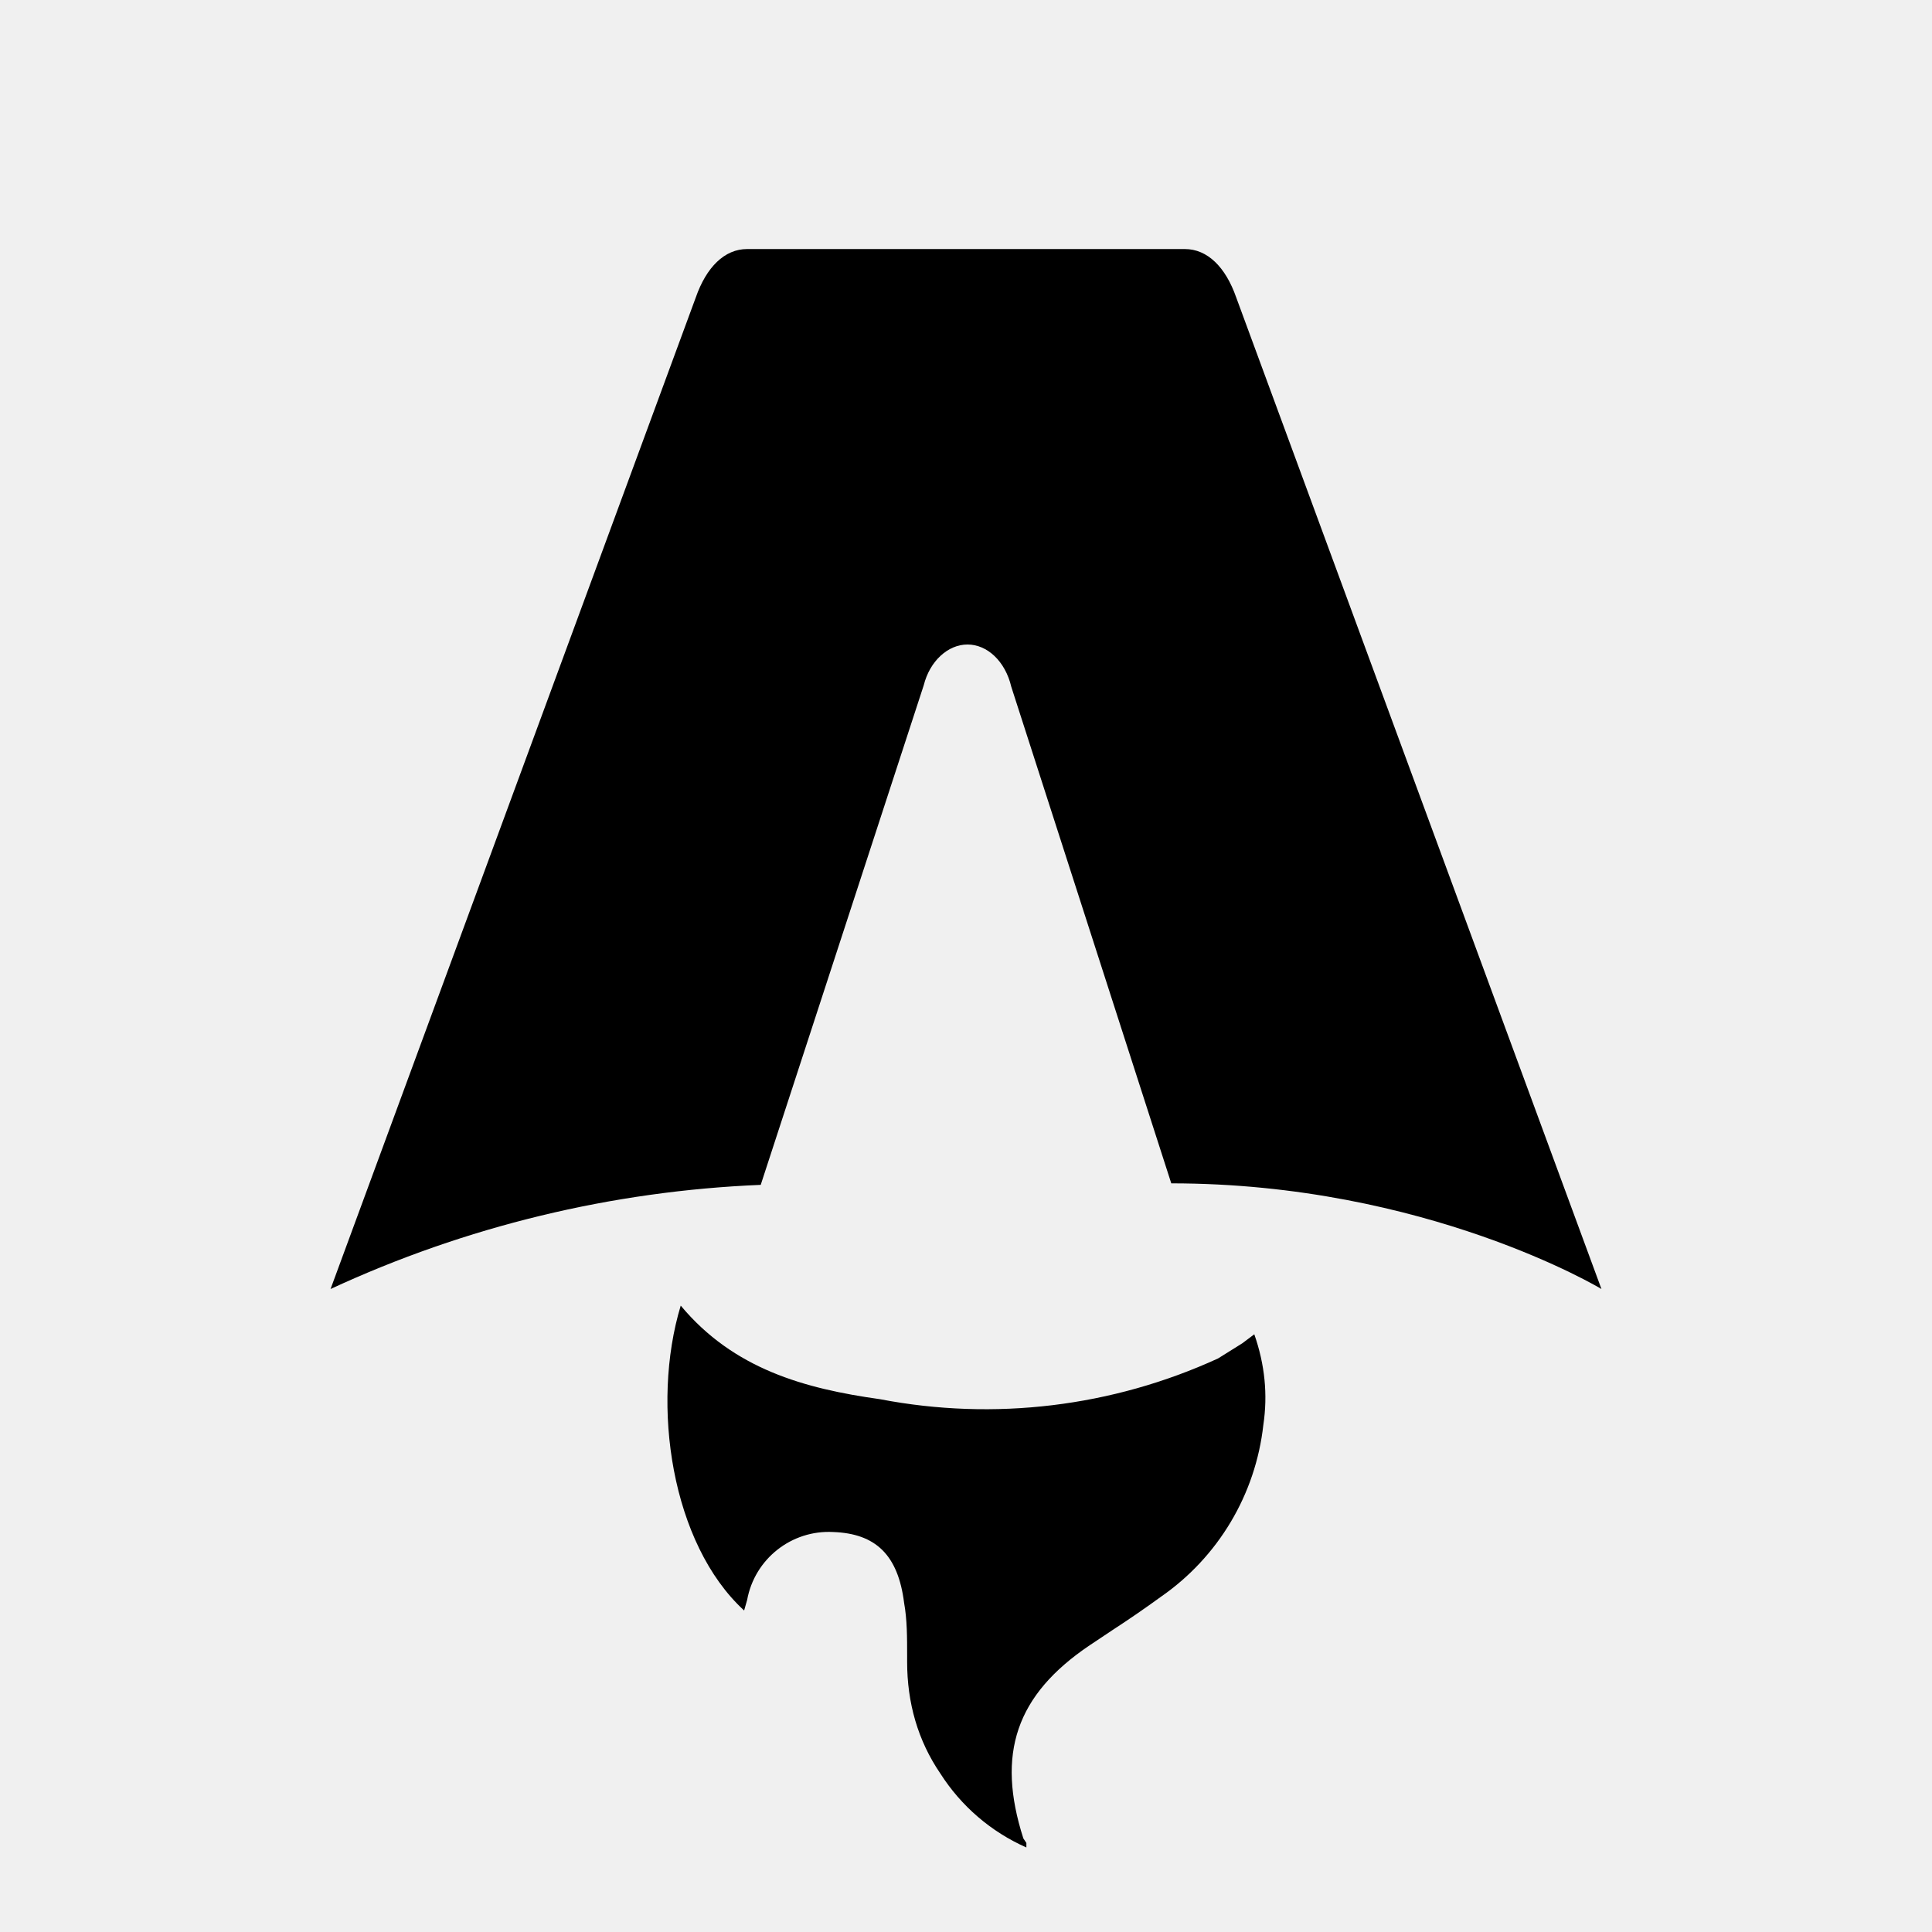
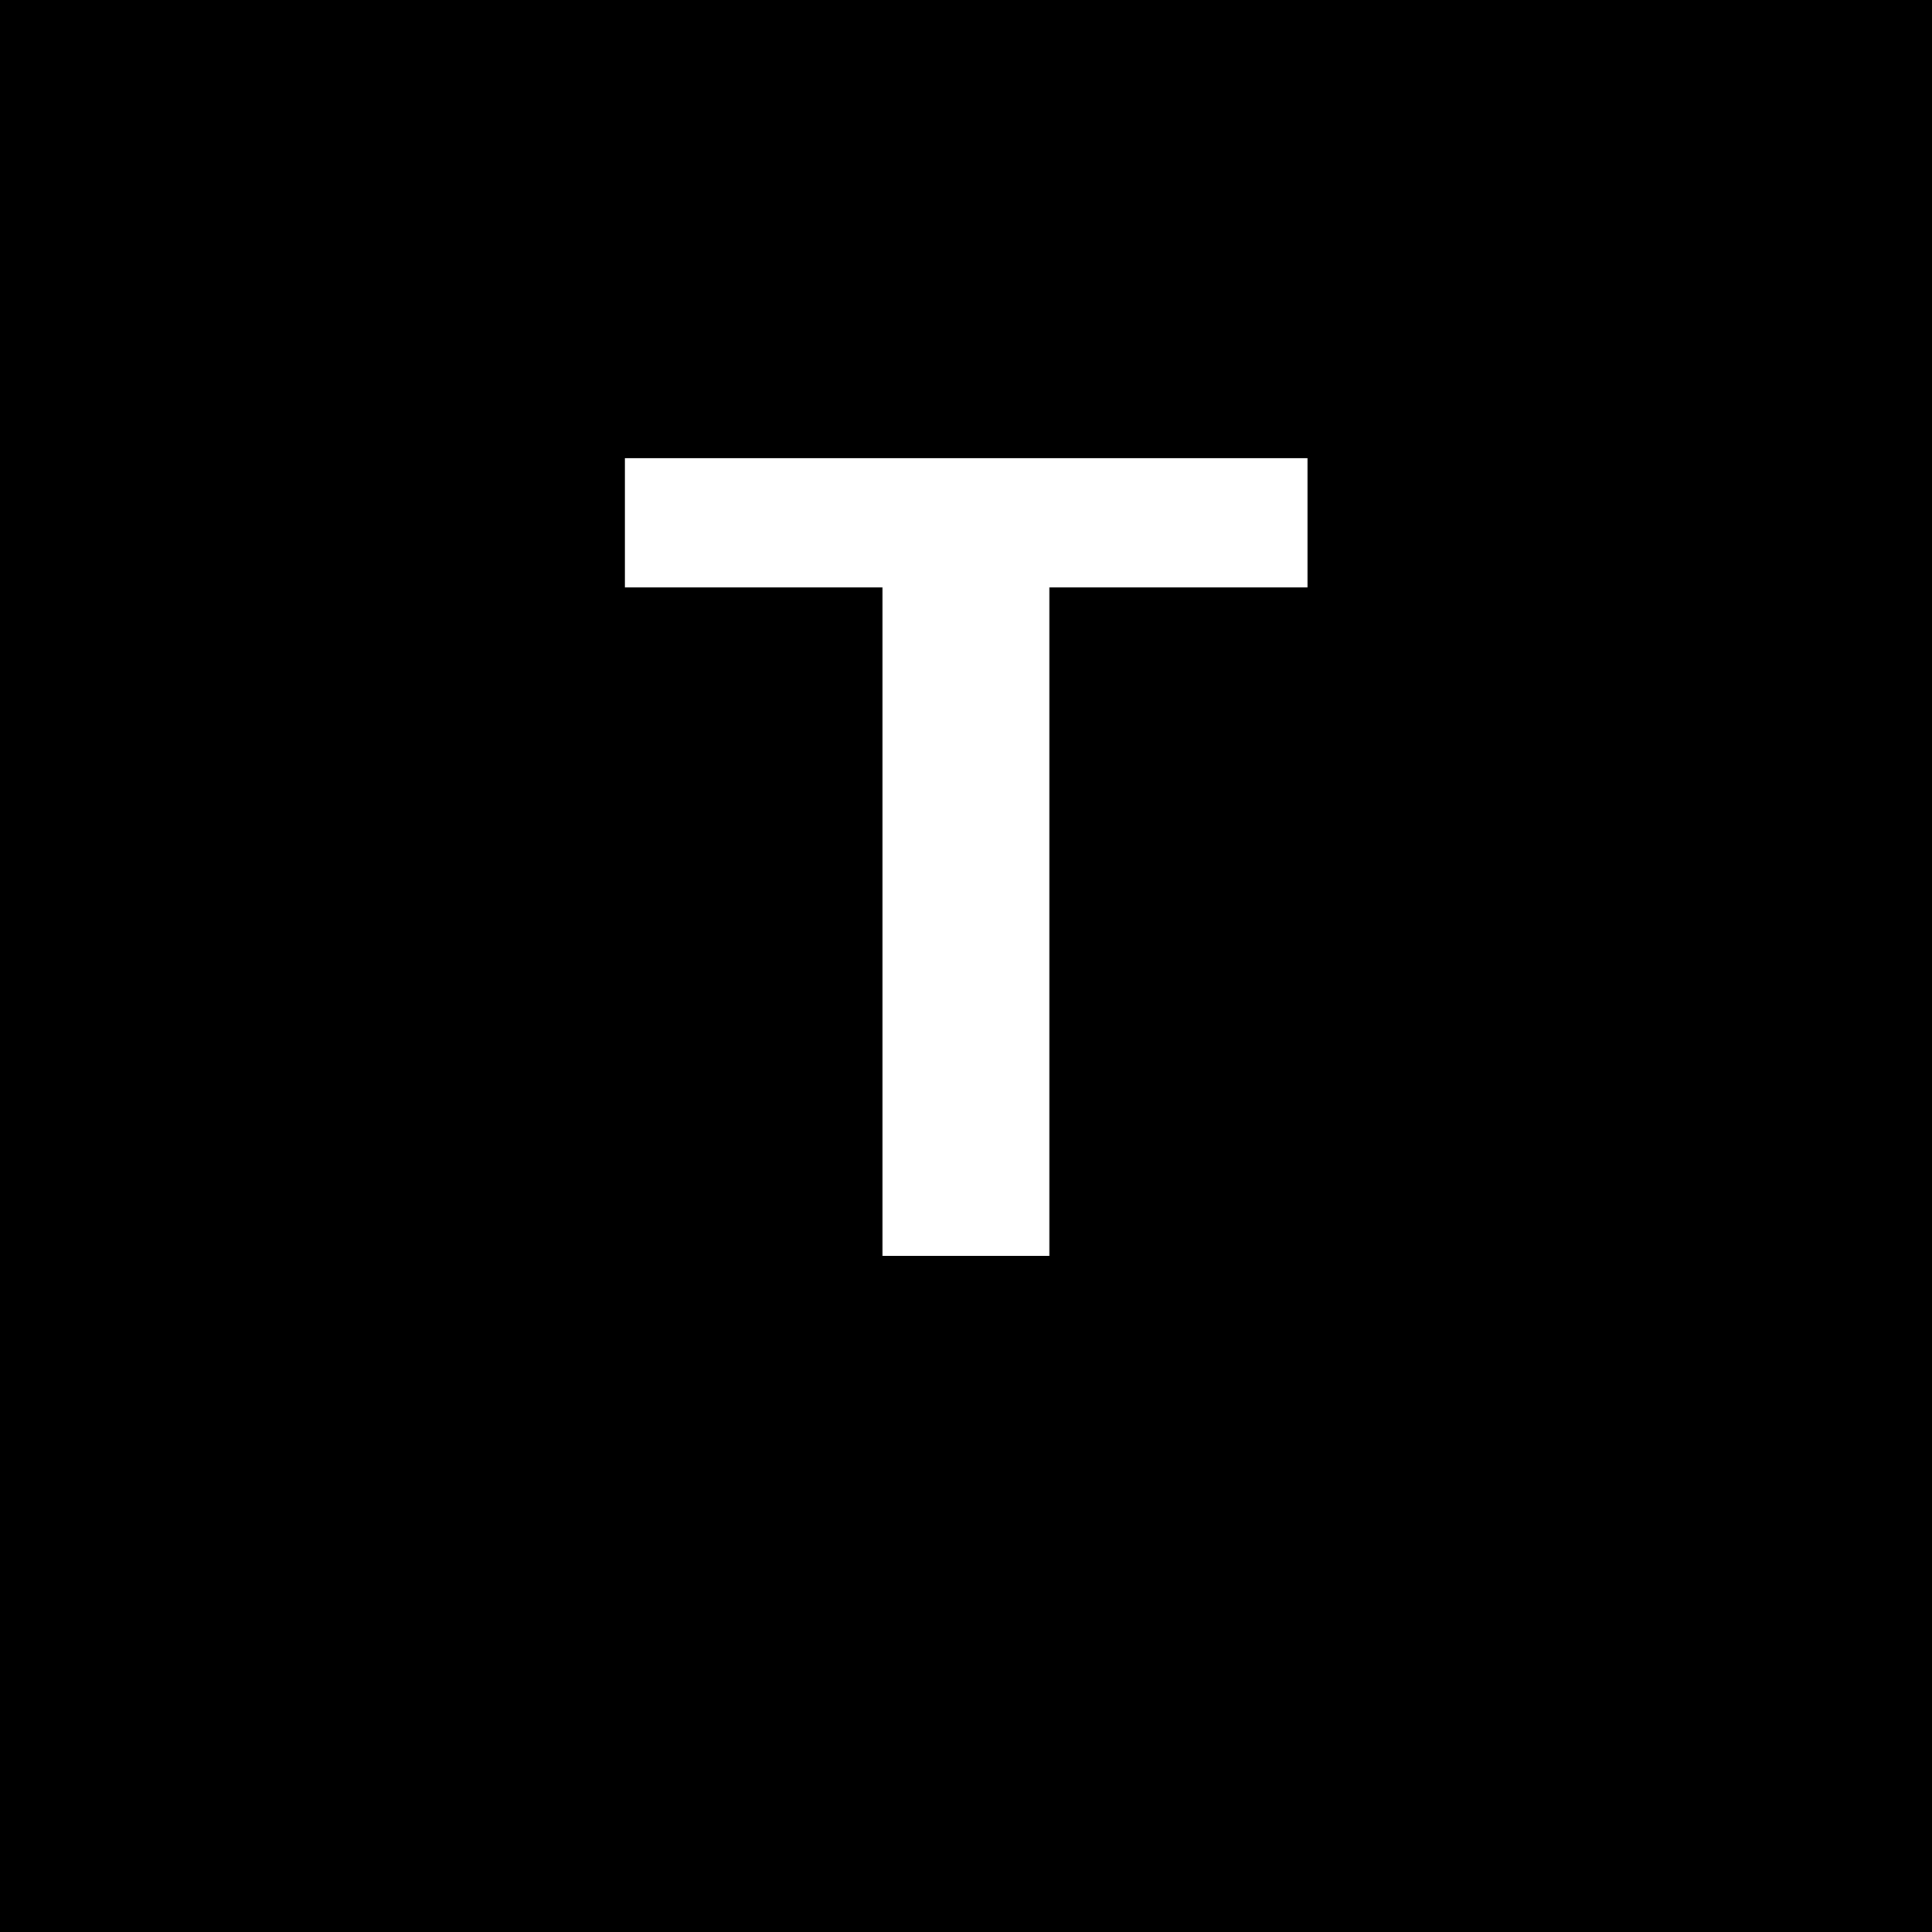
- <svg xmlns="http://www.w3.org/2000/svg" fill="none" viewBox="0 0 128 128">
-   <path d="M50.4 78.5a75.1 75.1 0 0 0-28.5 6.9l24.2-65.7c.7-2 1.9-3.2 3.4-3.2h29c1.5 0 2.7 1.2 3.4 3.2l24.2 65.7s-11.6-7-28.5-7L67 45.5c-.4-1.7-1.6-2.8-2.9-2.8-1.3 0-2.5 1.1-2.9 2.7L50.4 78.5Zm-1.1 28.2Zm-4.2-20.2c-2 6.6-.6 15.8 4.2 20.2a17.5 17.5 0 0 1 .2-.7 5.5 5.5 0 0 1 5.7-4.5c2.8.1 4.3 1.5 4.7 4.7.2 1.1.2 2.3.2 3.5v.4c0 2.7.7 5.2 2.2 7.4a13 13 0 0 0 5.7 4.9v-.3l-.2-.3c-1.8-5.6-.5-9.5 4.4-12.8l1.5-1a73 73 0 0 0 3.2-2.2 16 16 0 0 0 6.8-11.4c.3-2 .1-4-.6-6l-.8.6-1.6 1a37 37 0 0 1-22.4 2.7c-5-.7-9.7-2-13.2-6.2Z" />
-   <style>
-         path { fill: #000; }
-         @media (prefers-color-scheme: dark) {
-             path { fill: #FFF; }
-         }
-     </style>
+ <svg xmlns="http://www.w3.org/2000/svg" viewBox="0 0 100 100">
+   <rect width="100" height="100" fill="#000" />
+   <text x="50" y="65" font-family="Arial, sans-serif" font-size="60" font-weight="bold" text-anchor="middle" fill="#fff">T</text>
</svg>
